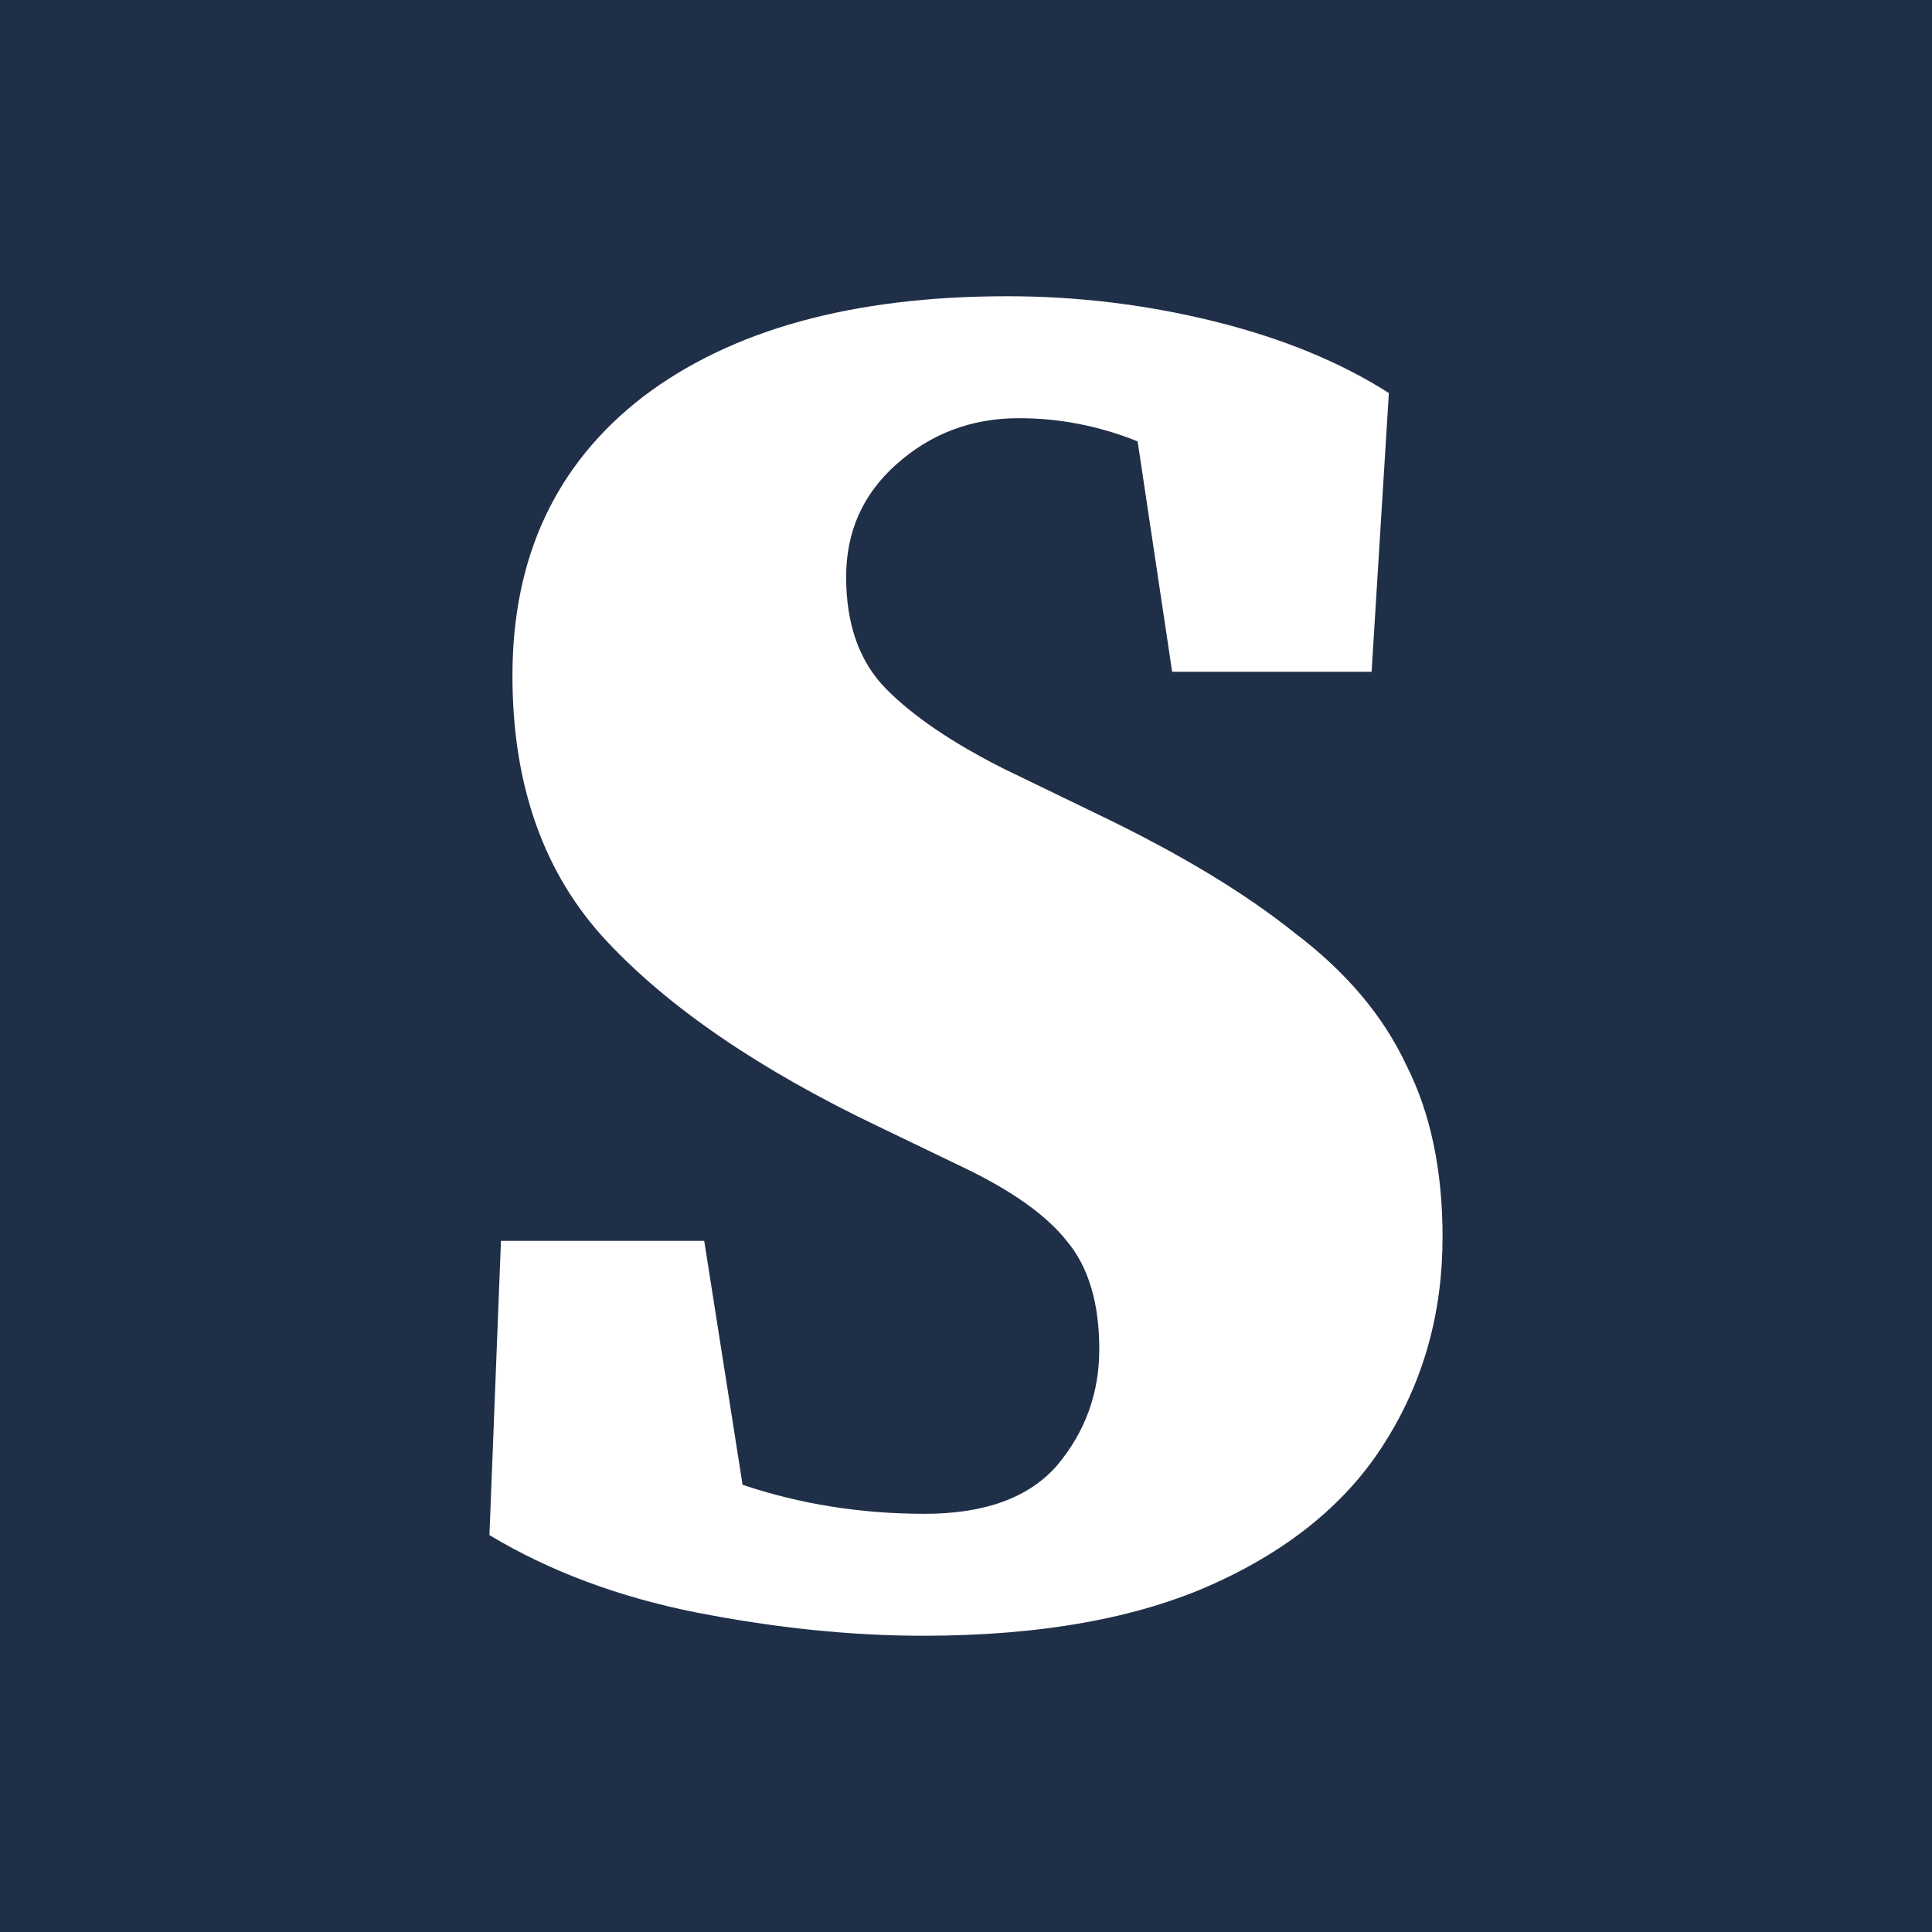
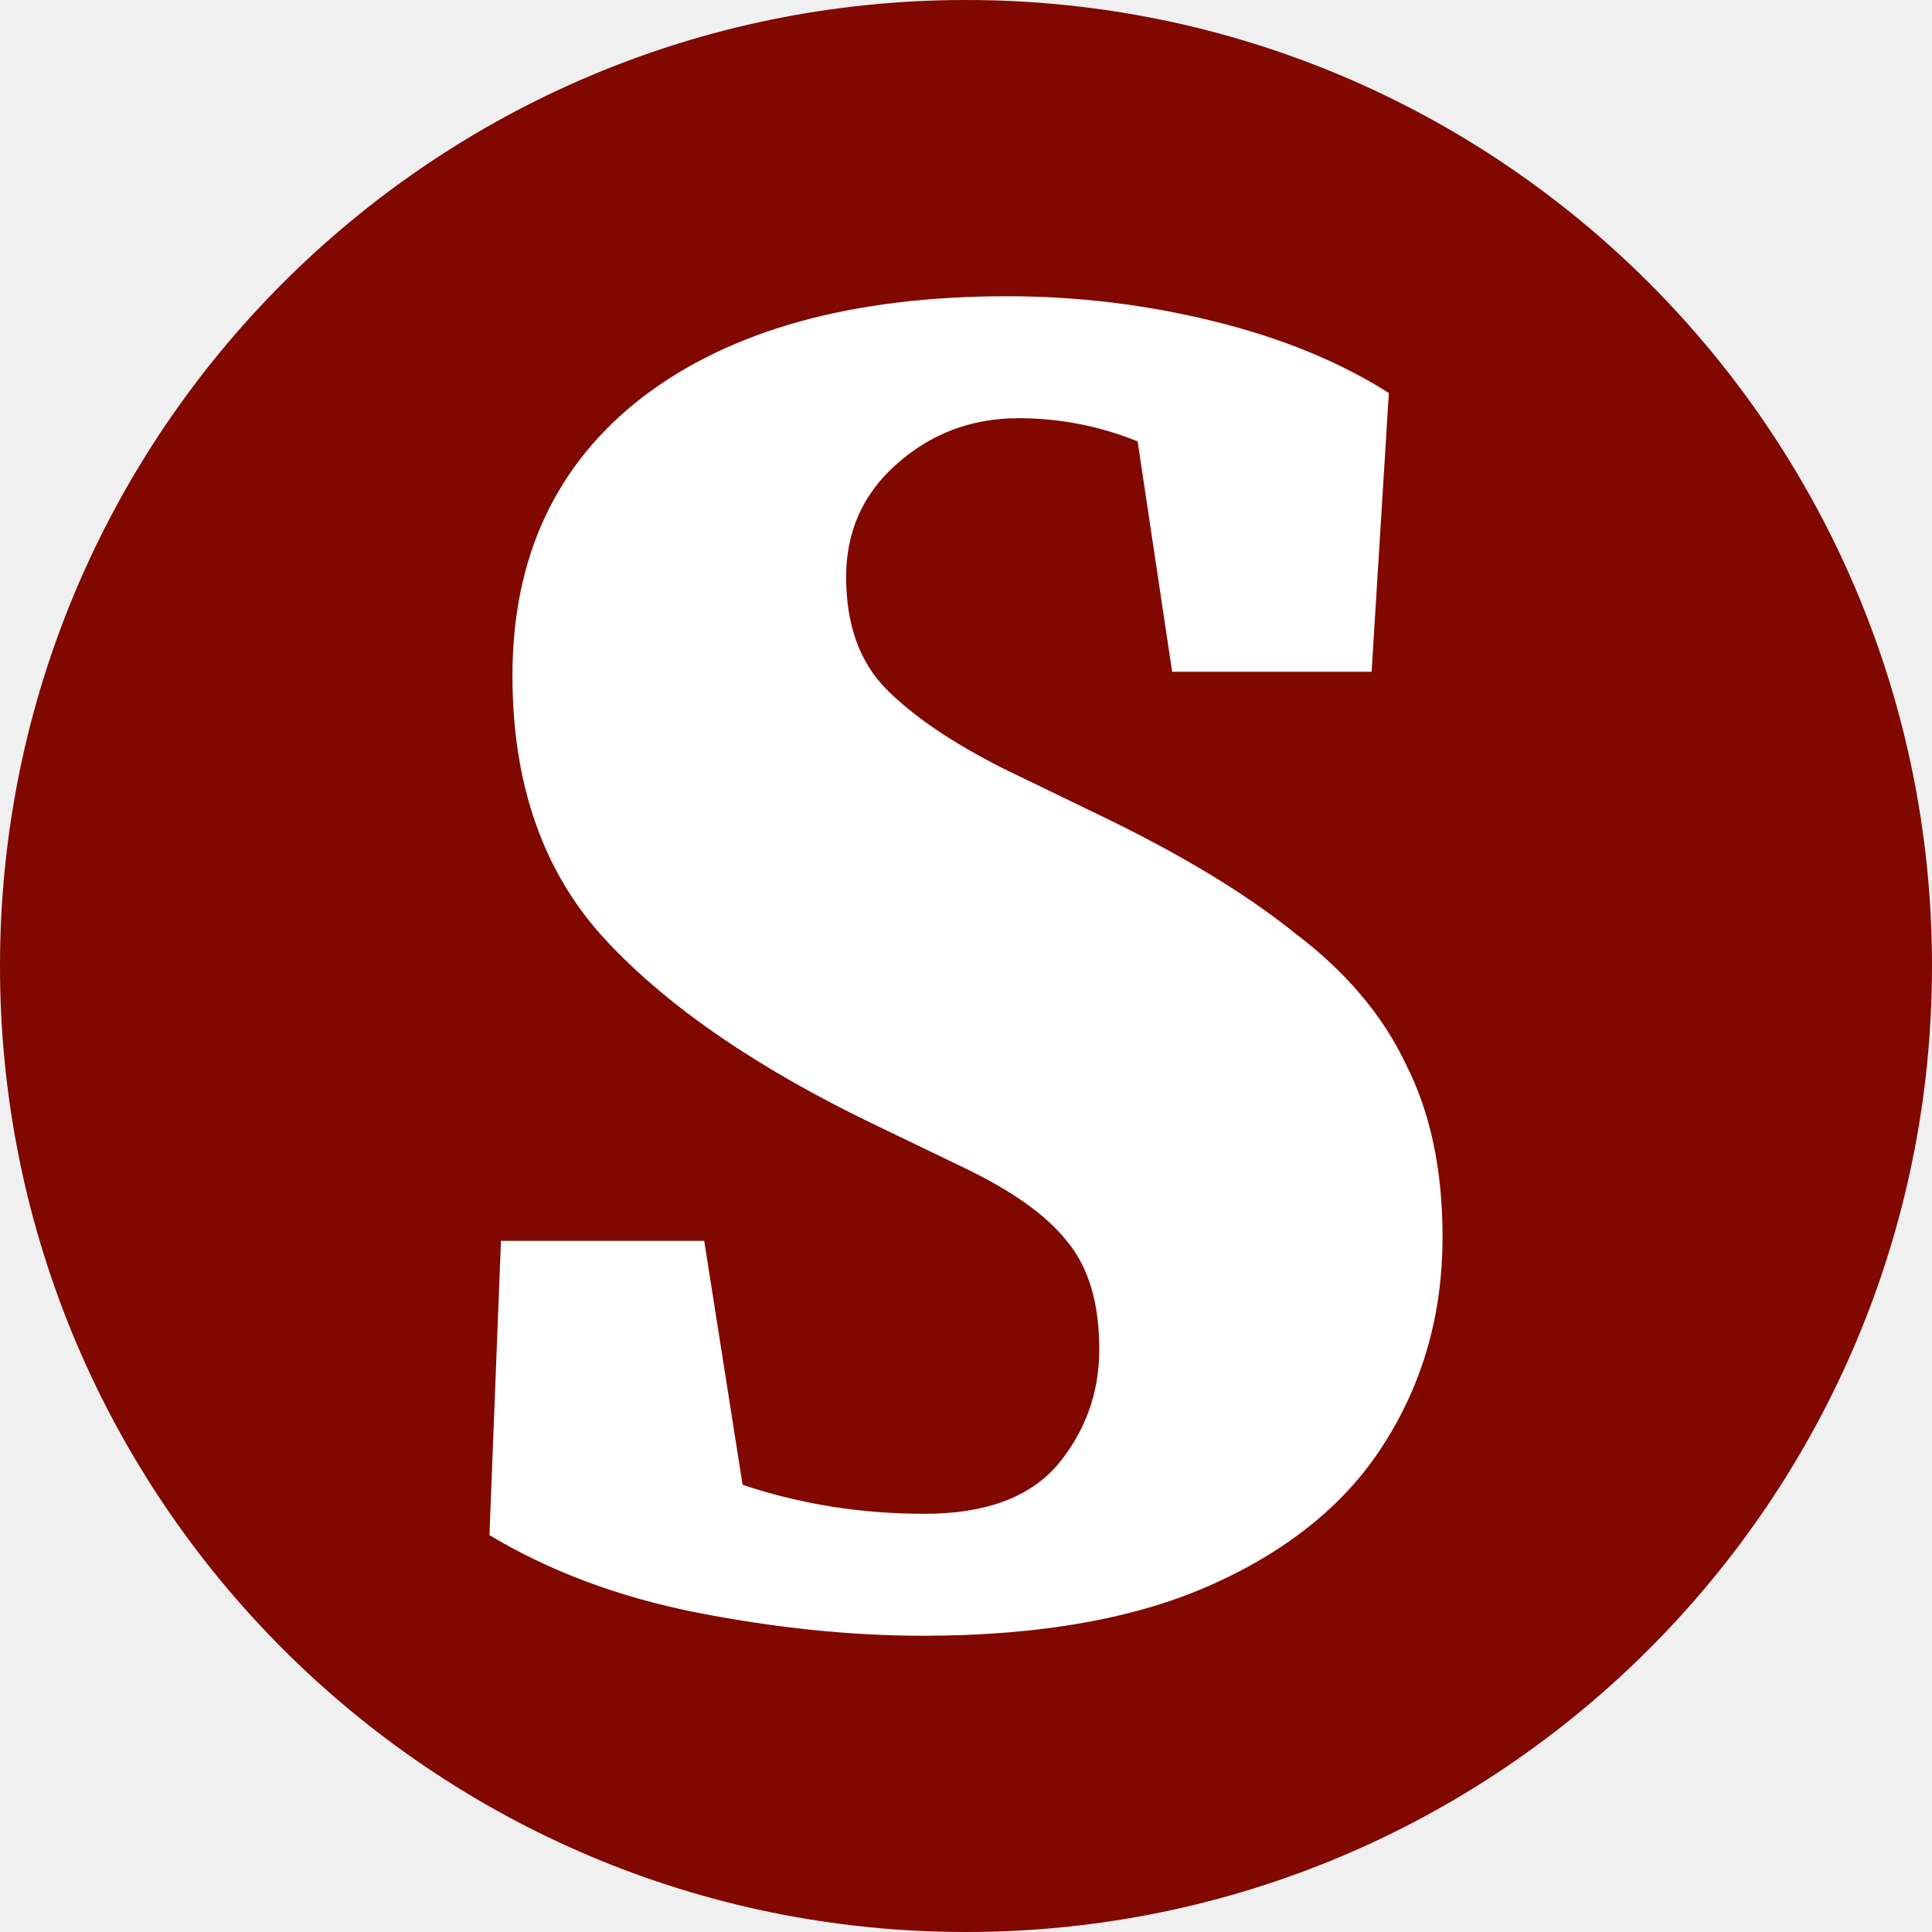
<svg xmlns="http://www.w3.org/2000/svg" width="150" height="150" viewBox="0 0 150 150" fill="none">
-   <rect width="150" height="150" fill="#202F48" />
-   <path d="M78.201 23C83.66 23 89.02 23.651 94.281 24.954C99.542 26.256 104.059 28.11 107.831 30.515L106.491 52.157H91.005L88.326 34.271C85.348 33.069 82.271 32.468 79.094 32.468C75.422 32.468 72.246 33.671 69.566 36.075C66.985 38.38 65.694 41.285 65.694 44.792C65.694 48.499 66.736 51.405 68.82 53.509C70.905 55.613 73.933 57.667 77.903 59.671L85.348 63.277C91.601 66.283 96.664 69.339 100.535 72.445C104.506 75.451 107.384 78.857 109.171 82.664C111.057 86.372 112 90.831 112 96.04C112 101.952 110.511 107.262 107.533 111.971C104.654 116.58 100.237 120.236 94.281 122.942C88.325 125.647 80.782 127 71.65 127C66.091 127 60.234 126.398 54.08 125.196C48.025 123.994 42.665 121.99 38 119.185L38.894 96.341H54.676L57.654 115.277C62.12 116.78 66.836 117.532 71.799 117.532C76.464 117.531 79.888 116.279 82.072 113.775C84.256 111.17 85.348 108.163 85.348 104.757C85.348 101.15 84.504 98.345 82.816 96.341C81.228 94.337 78.549 92.433 74.777 90.63L68.226 87.474C58.994 83.066 51.947 78.256 47.083 73.046C42.219 67.836 39.786 60.973 39.786 52.457C39.786 43.24 43.161 36.025 49.911 30.815C56.76 25.605 66.19 23 78.201 23Z" fill="white" />
+   <g clip-path="url(#clip0_626_240)">
+     <circle cx="75" cy="75" r="75" fill="#800800" />
+     <path d="M78.201 23C83.66 23 89.02 23.651 94.281 24.954C99.542 26.256 104.059 28.11 107.831 30.515L106.491 52.157H91.005L88.326 34.271C85.348 33.069 82.271 32.468 79.094 32.468C75.422 32.468 72.246 33.671 69.566 36.075C66.985 38.38 65.694 41.285 65.694 44.792C65.694 48.499 66.736 51.405 68.82 53.509C70.905 55.613 73.933 57.667 77.903 59.671L85.348 63.277C91.601 66.283 96.664 69.339 100.535 72.445C104.506 75.451 107.384 78.857 109.171 82.665C111.057 86.372 112 90.831 112 96.04C112 101.952 110.511 107.262 107.533 111.971C104.654 116.58 100.237 120.236 94.281 122.942C88.325 125.647 80.782 127 71.65 127C66.091 127 60.234 126.398 54.08 125.196C48.025 123.994 42.665 121.99 38 119.185L38.894 96.341H54.676L57.654 115.277C62.12 116.78 66.836 117.532 71.799 117.532C76.464 117.531 79.888 116.279 82.072 113.775C84.256 111.17 85.348 108.163 85.348 104.757C85.348 101.15 84.504 98.345 82.816 96.341C81.228 94.337 78.549 92.433 74.777 90.63L68.226 87.474C58.994 83.066 51.947 78.256 47.083 73.046C42.219 67.836 39.786 60.973 39.786 52.457C39.786 43.24 43.161 36.025 49.911 30.815C56.76 25.605 66.19 23 78.201 23Z" fill="white" />
+   </g>
+   <defs>
+     <clipPath id="clip0_626_240">
+       <rect width="150" height="150" fill="white" />
+     </clipPath>
+   </defs>
</svg>
